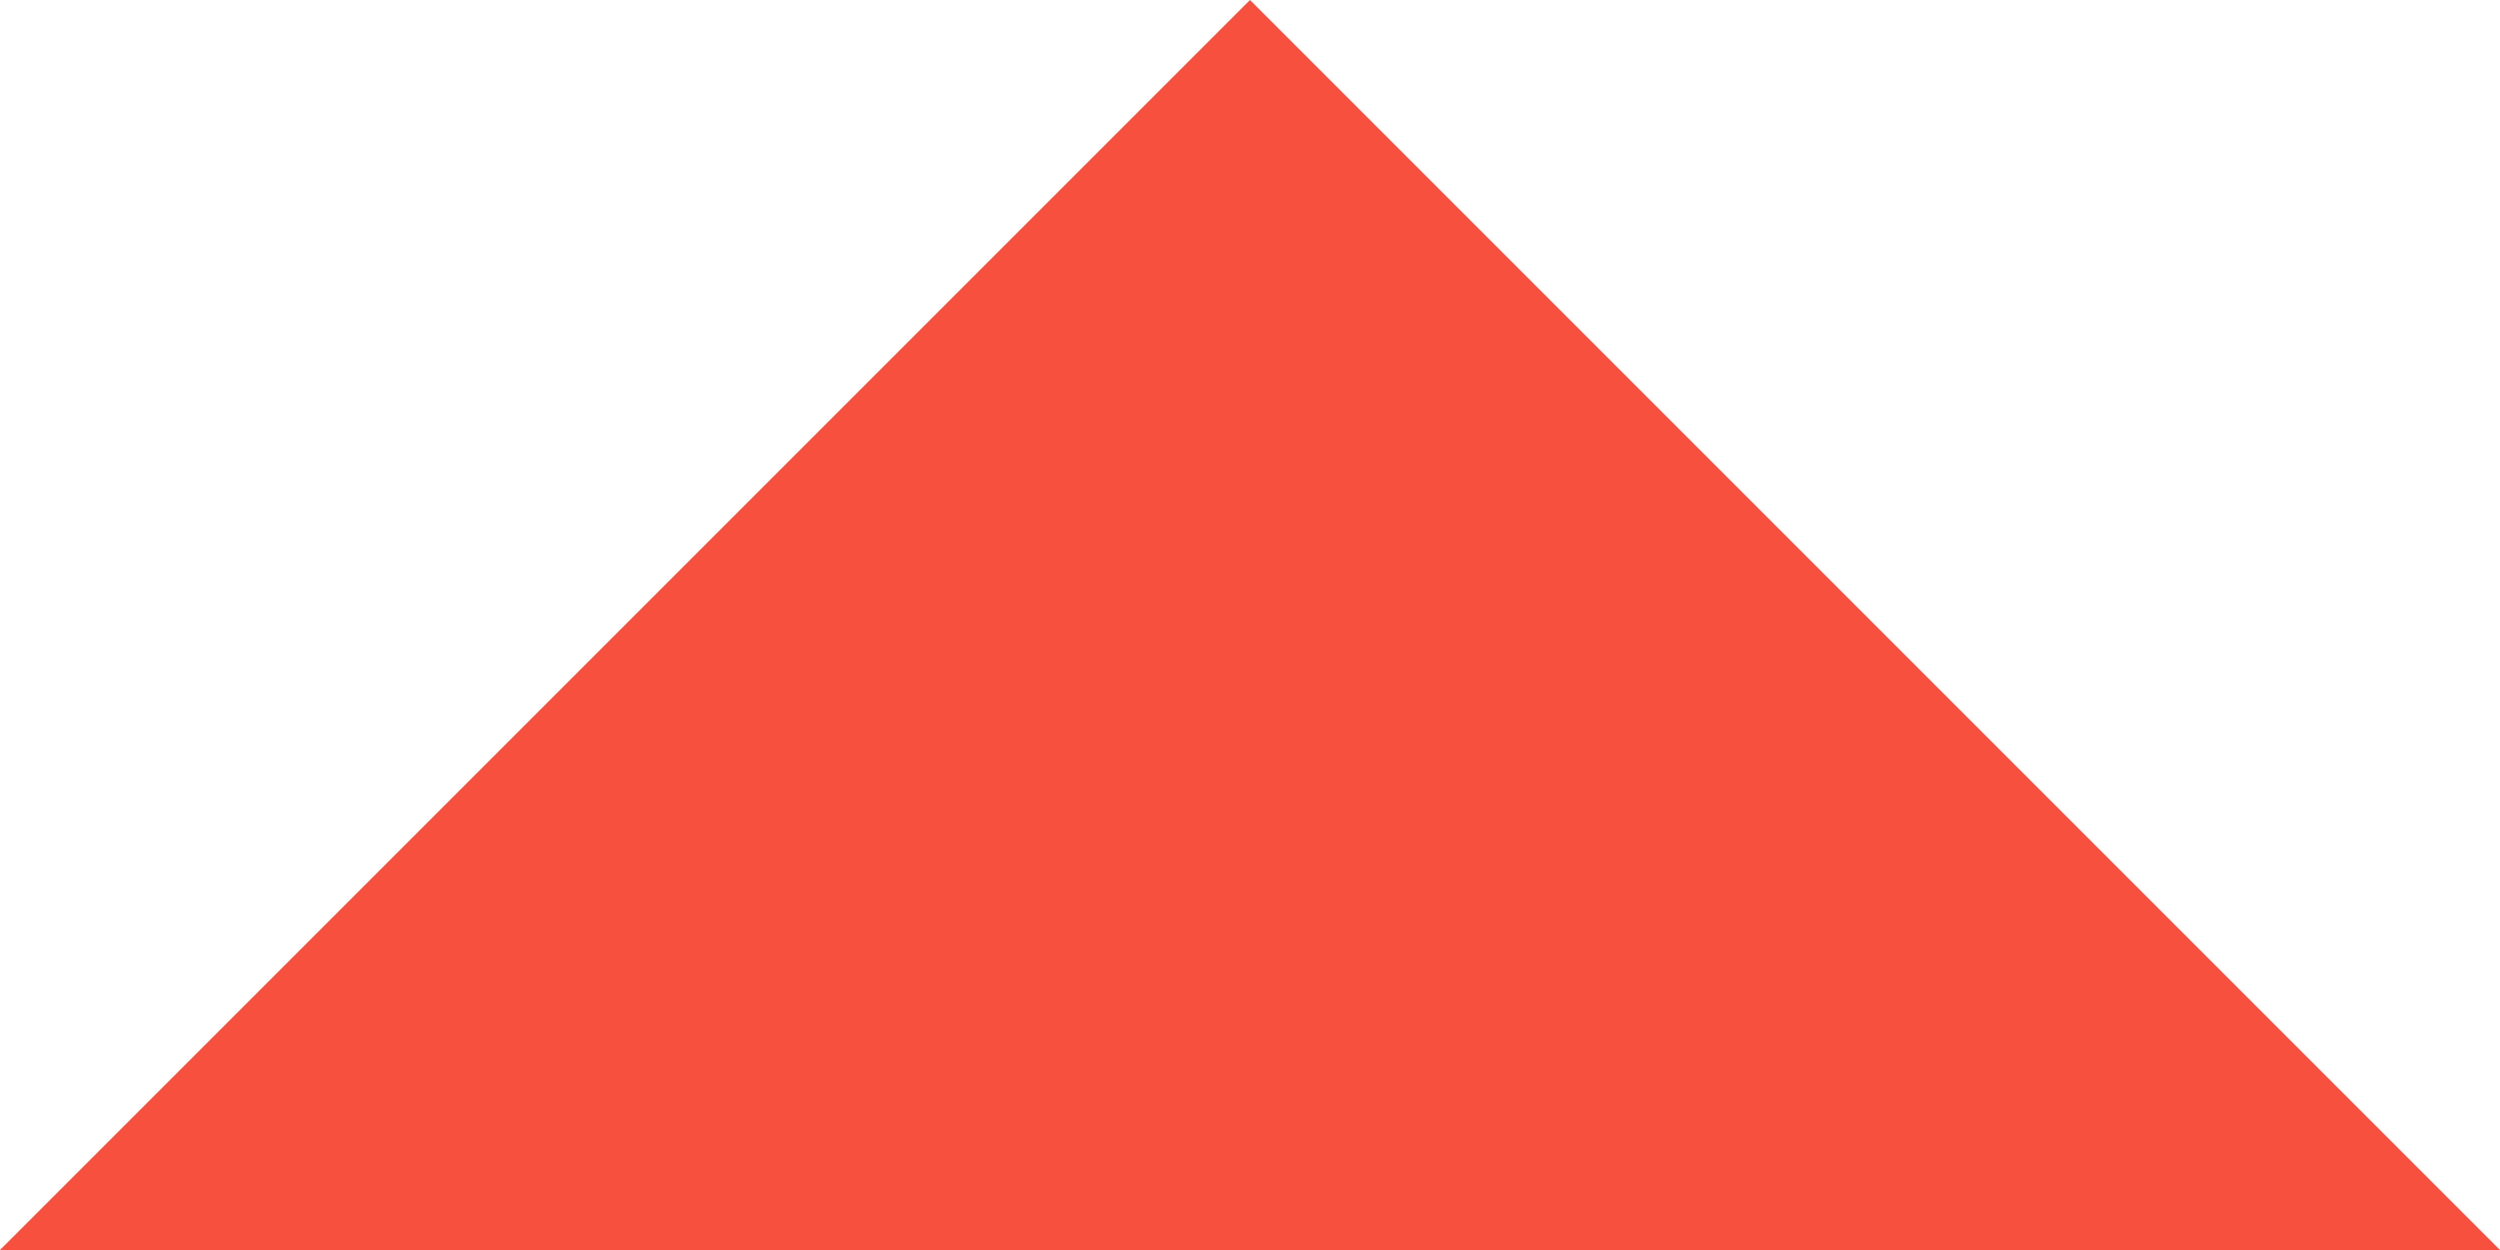
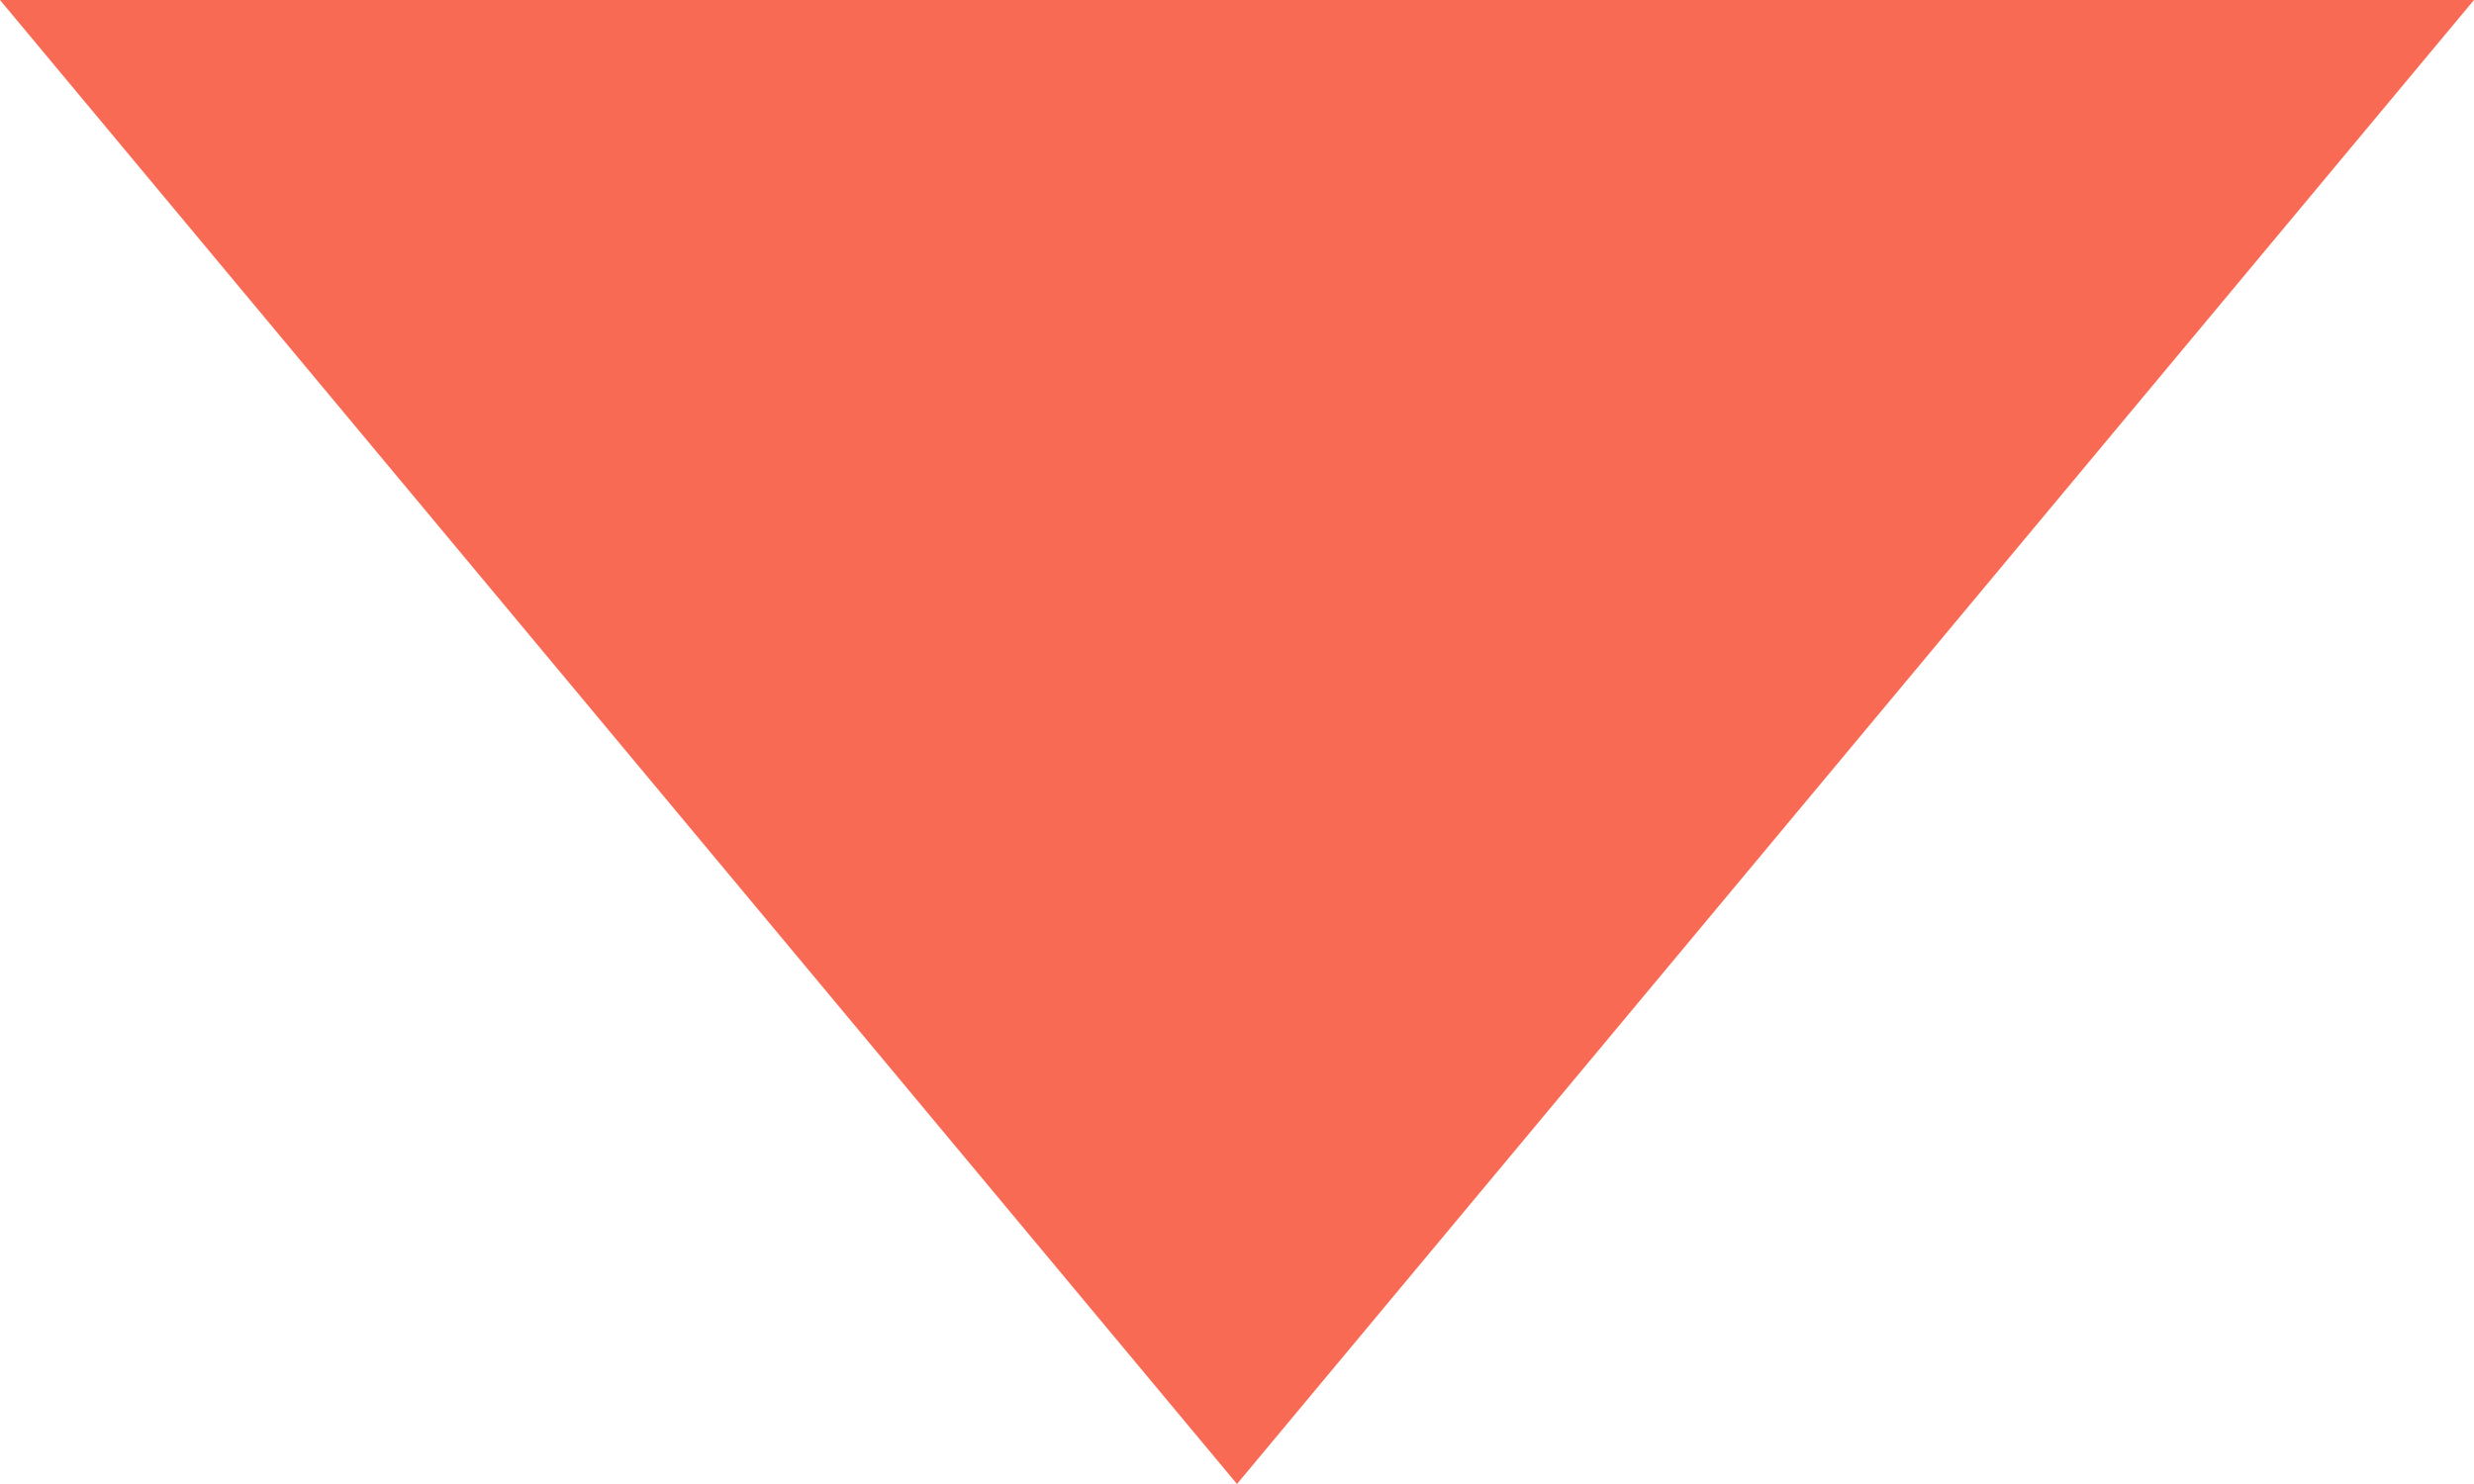
- <svg xmlns="http://www.w3.org/2000/svg" width="40px" height="20px" viewBox="0 0 40 20" version="1.1">
+ <svg xmlns="http://www.w3.org/2000/svg" width="50px" height="30px" viewBox="0 0 50 30" version="1.1">
  <defs />
-   <g id="About" stroke="none" stroke-width="1" fill="none" fill-rule="evenodd">
-     <g id="About-New" transform="translate(-627, -954)" fill="#F8503F">
-       <polygon id="Path-2" transform="translate(647, 964) scale(1, -1) translate(-647, -964) " points="627 954 667 954 647 974" />
+   <g id="Home" stroke="none" stroke-width="1" fill="none" fill-rule="evenodd">
+     <g transform="translate(-482, -498)" id="Top-Stories" fill="#F96A54">
+       <g transform="translate(152, 498)">
+         <polygon id="Path-2" points="330 5.32252726e-17 380 0 355 30" />
+       </g>
    </g>
  </g>
</svg>
